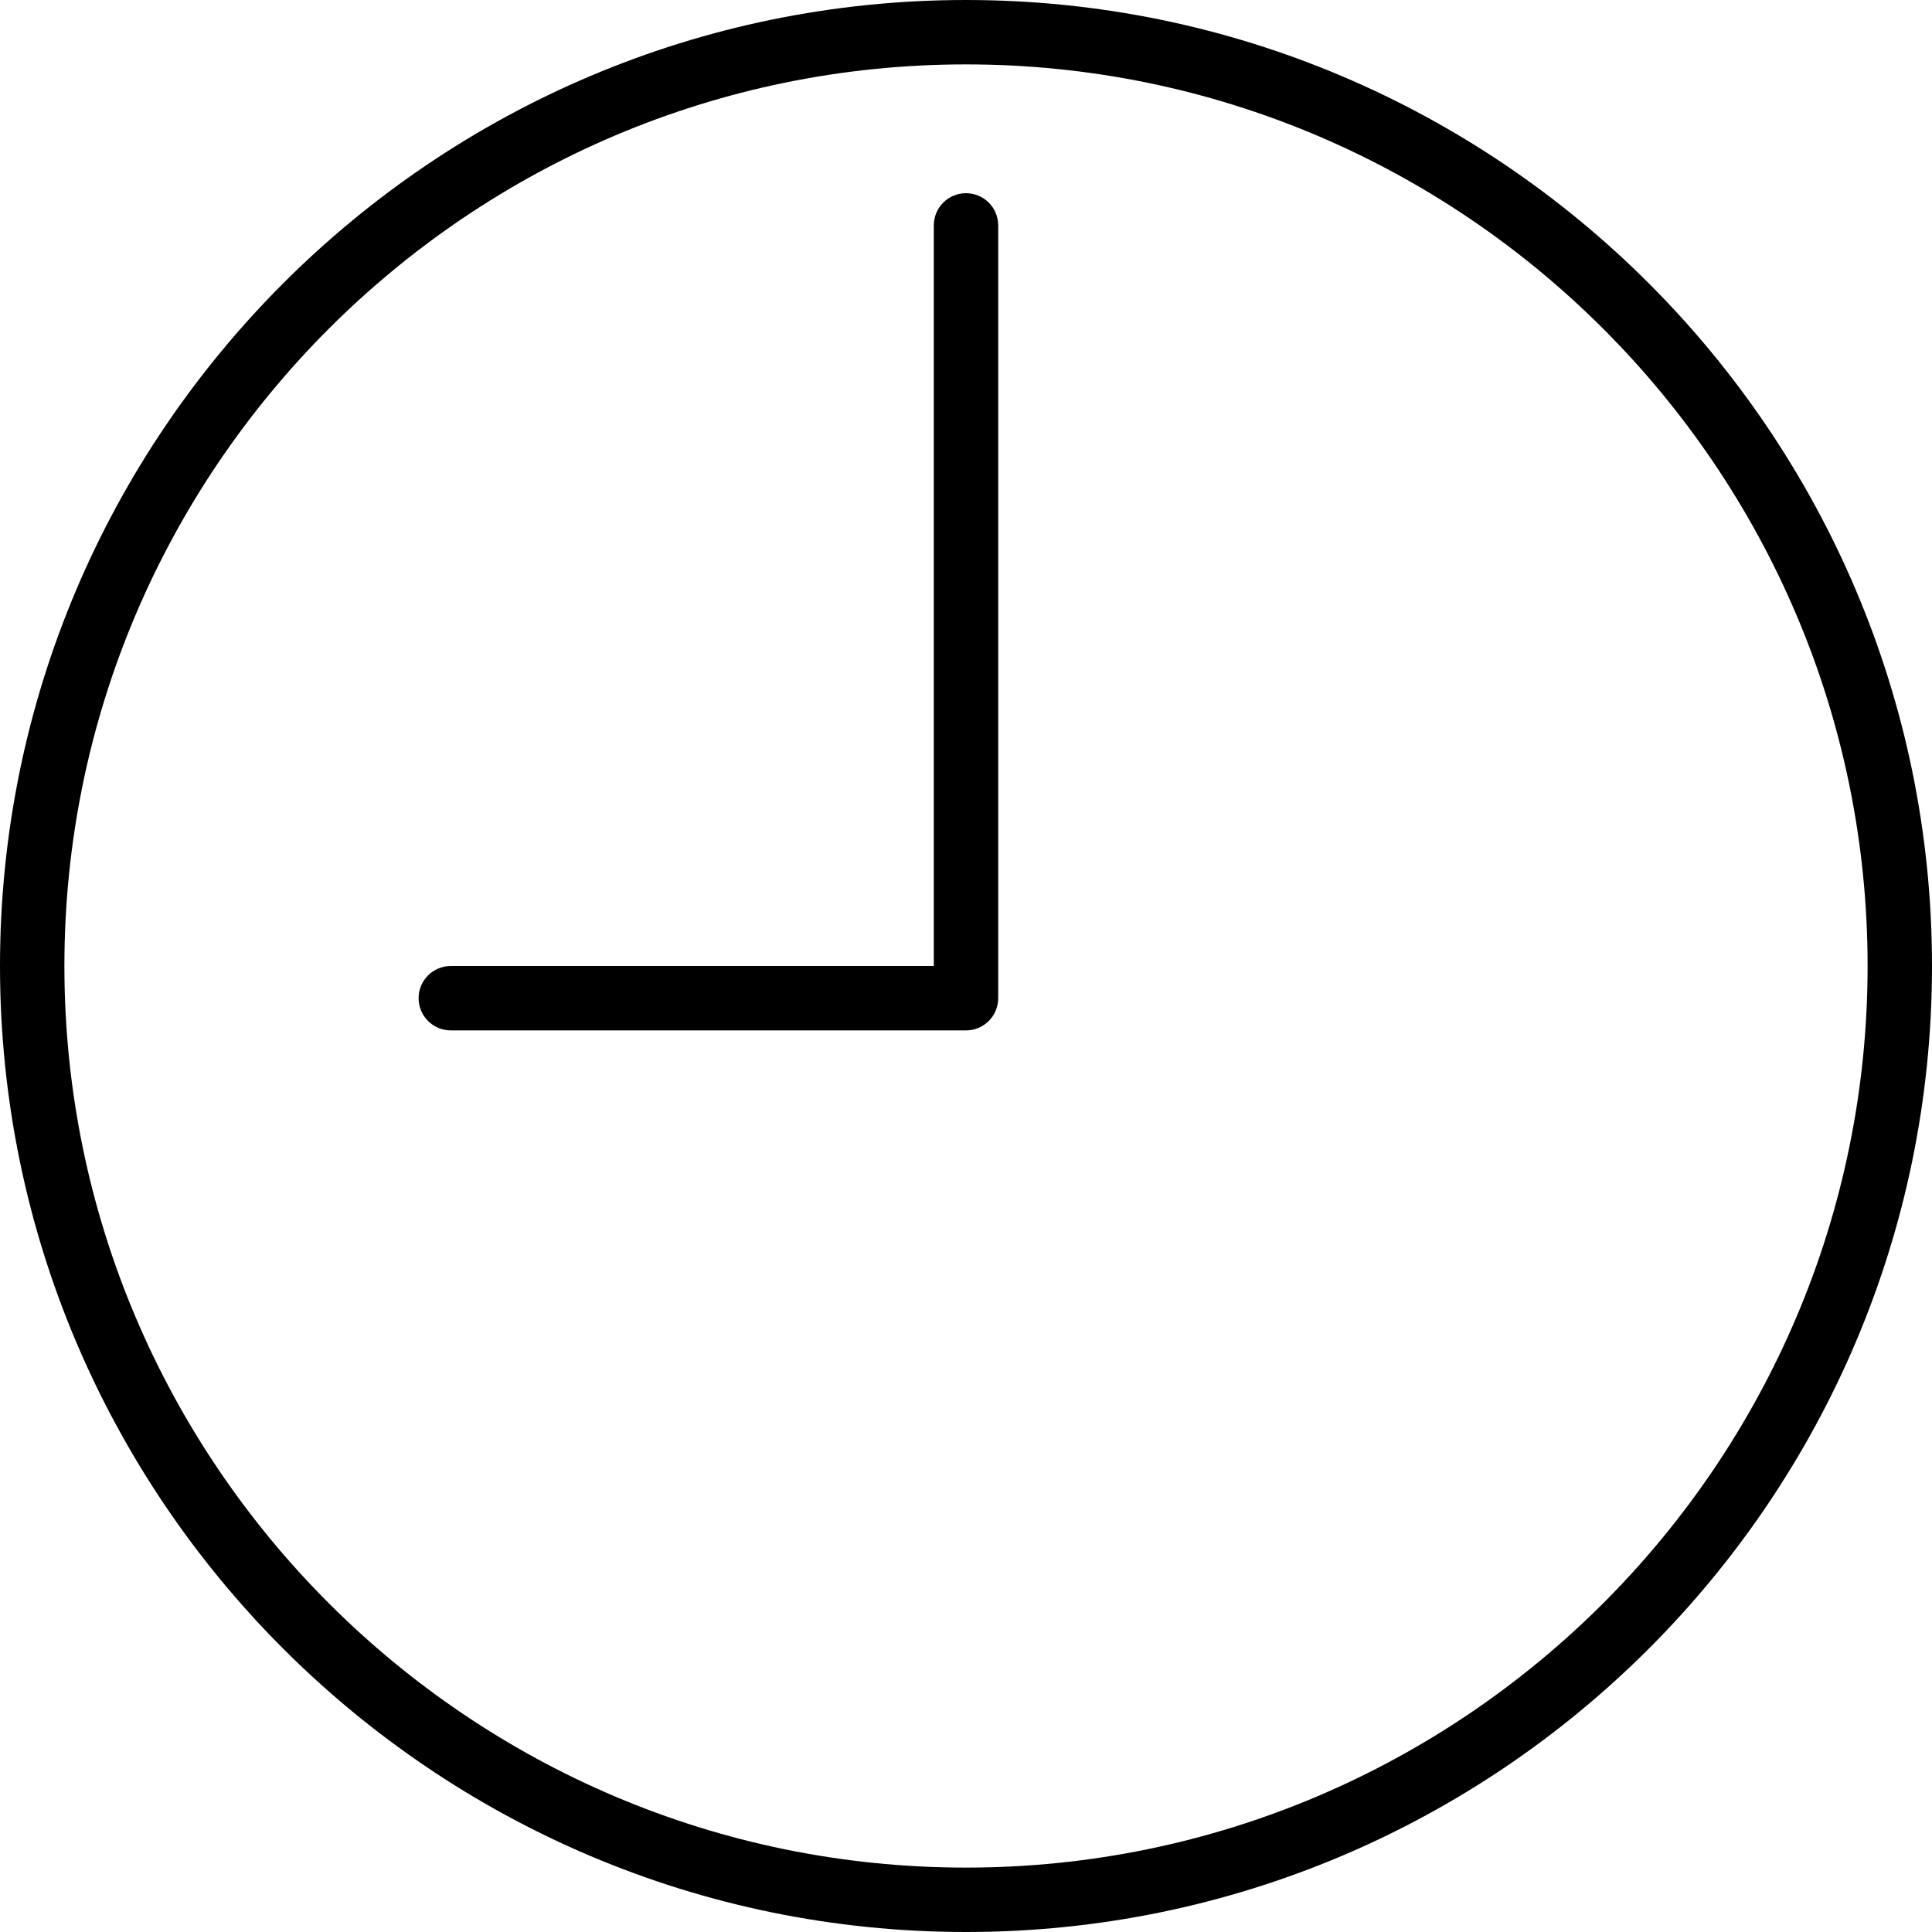
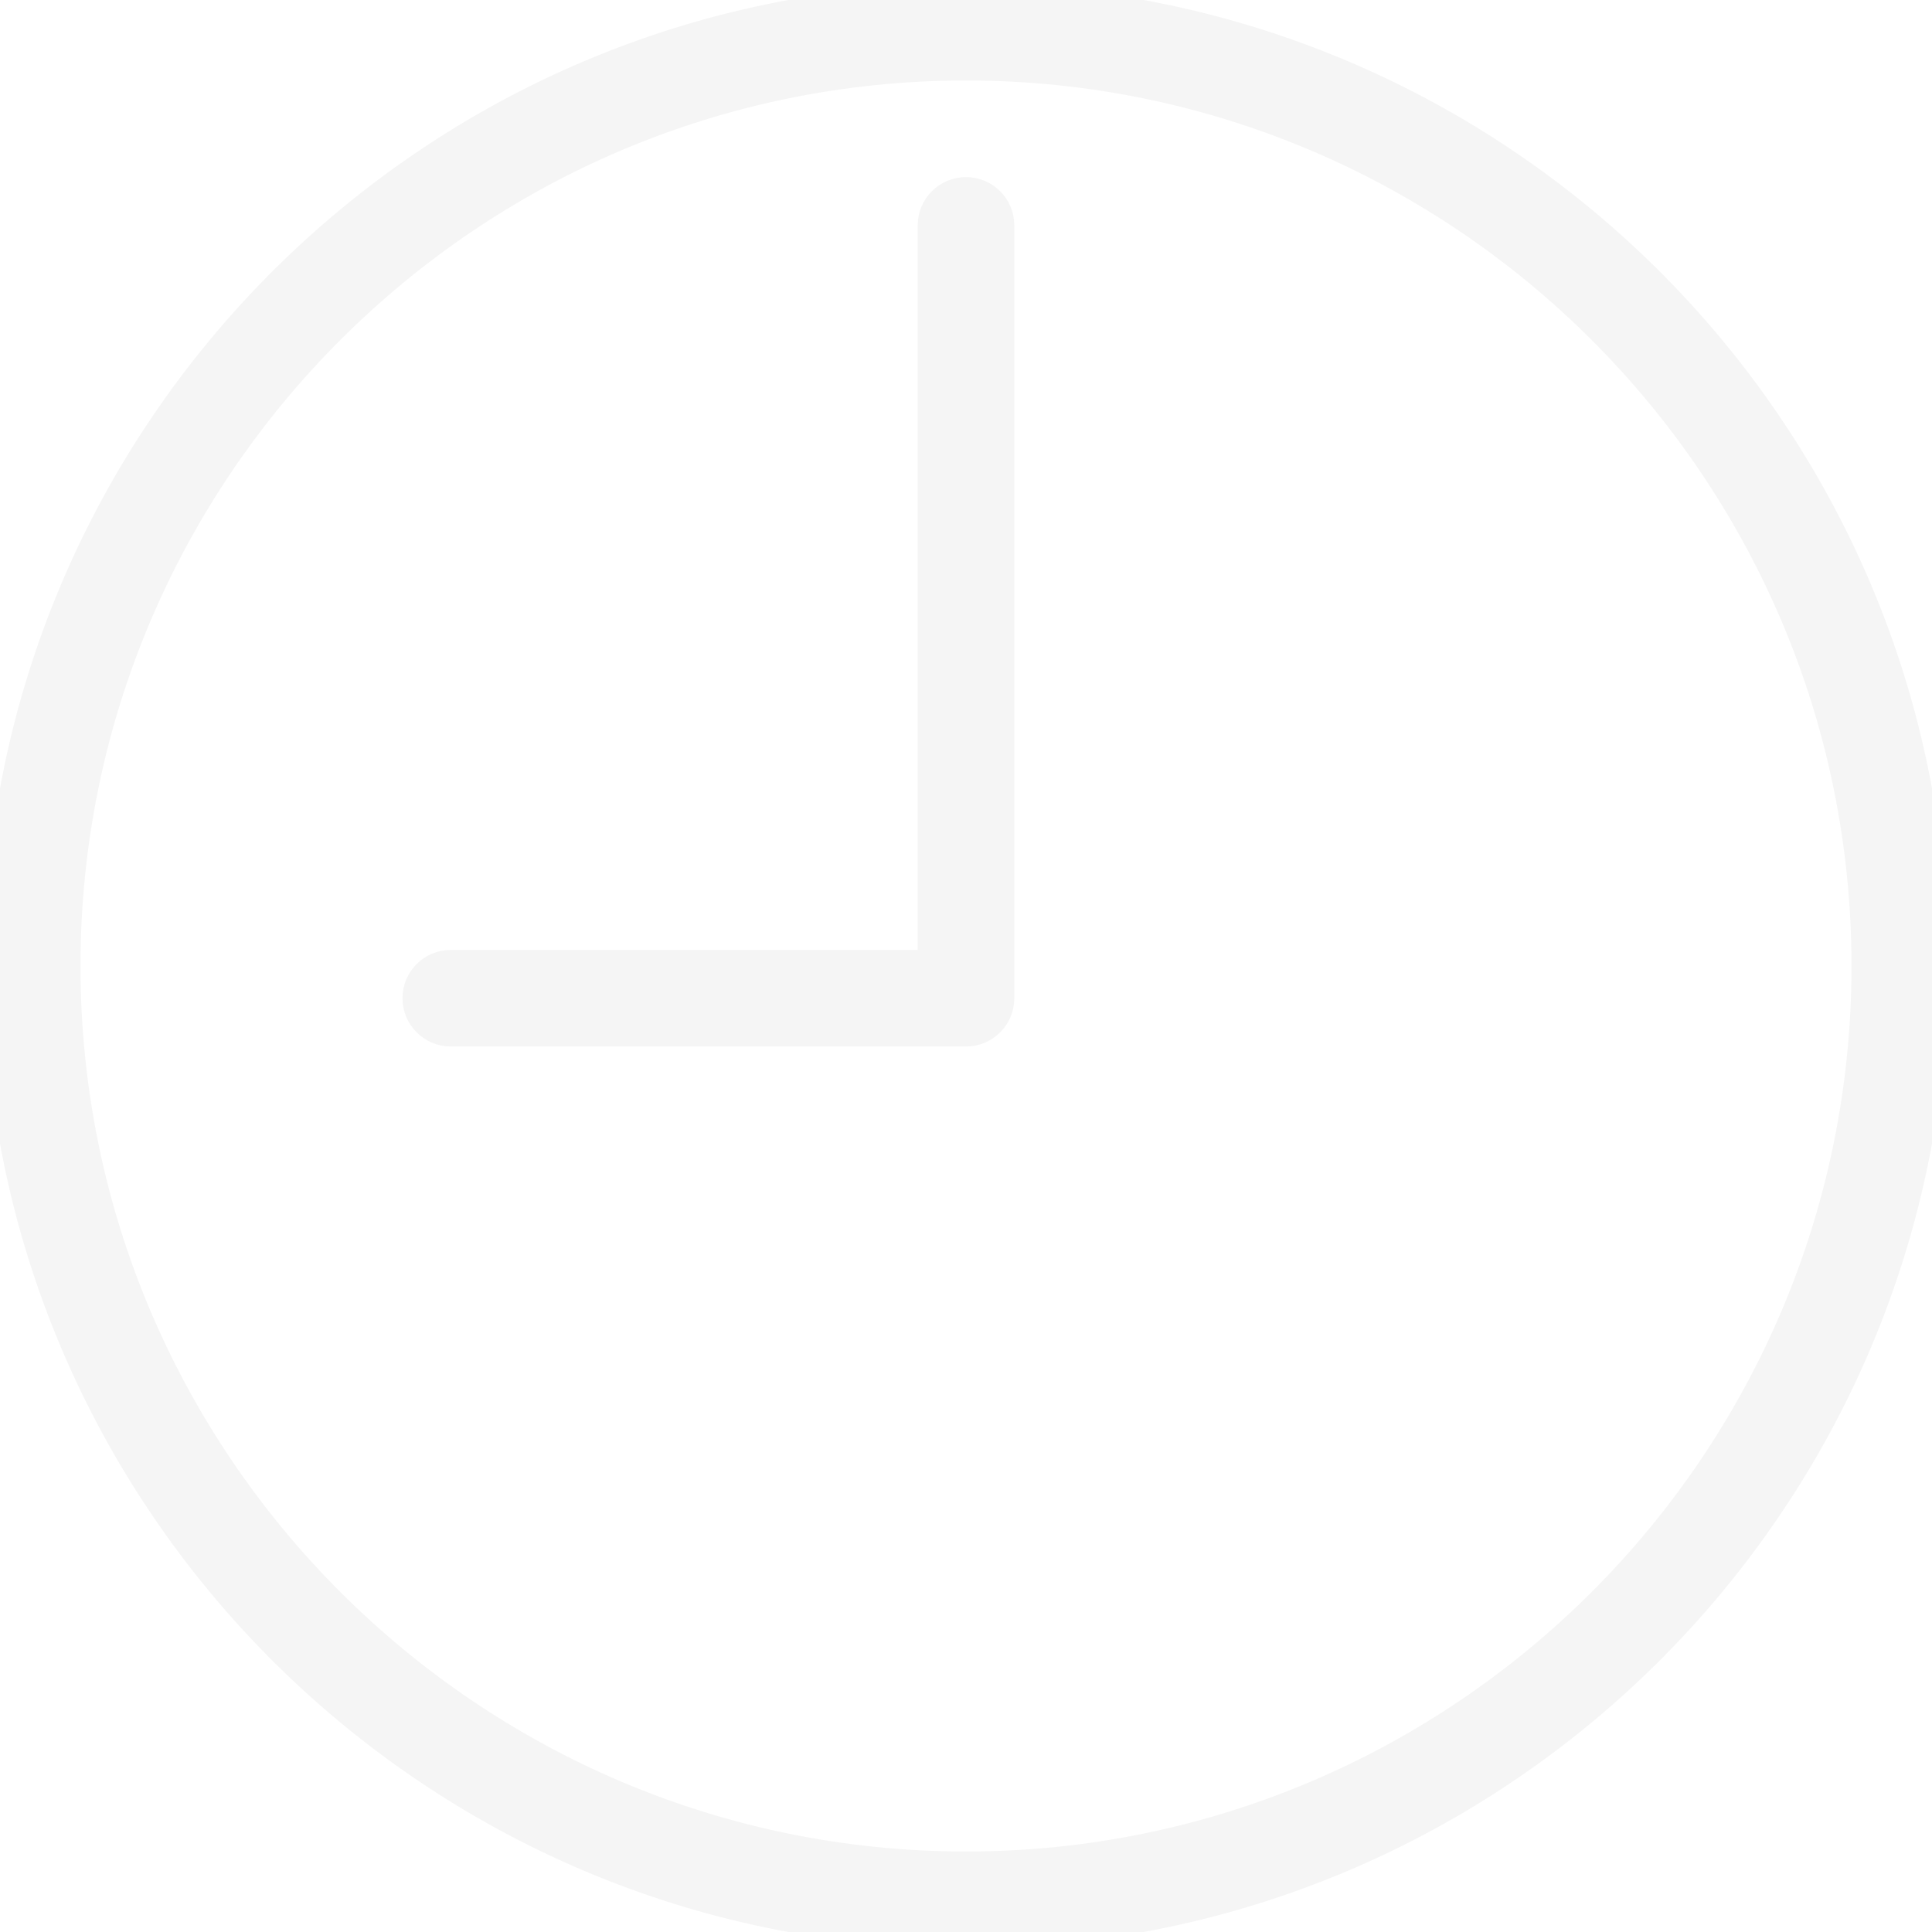
- <svg xmlns="http://www.w3.org/2000/svg" version="1.1" id="Capa_1" x="0px" y="0px" viewBox="0 0 60 60" style="enable-background:new 0 0 60 60;" xml:space="preserve">
+ <svg xmlns="http://www.w3.org/2000/svg" version="1.1" id="Capa_1" x="0px" y="0px" viewBox="0 0 60 60" style="enable-background:new 0 0 60 60;" xml:space="preserve" stroke="whitesmoke" fill="whitesmoke">
  <g>
    <path d="M30,0C13.458,0,0,13.458,0,30s13.458,30,30,30s30-13.458,30-30S46.542,0,30,0z M30,58C14.561,58,2,45.439,2,30   S14.561,2,30,2s28,12.561,28,28S45.439,58,30,58z" />
    <path d="M30,6c-0.552,0-1,0.447-1,1v23H14c-0.552,0-1,0.447-1,1s0.448,1,1,1h16c0.552,0,1-0.447,1-1V7C31,6.447,30.552,6,30,6z" />
  </g>
  <g>
</g>
  <g>
</g>
  <g>
</g>
  <g>
</g>
  <g>
</g>
  <g>
</g>
  <g>
</g>
  <g>
</g>
  <g>
</g>
  <g>
</g>
  <g>
</g>
  <g>
</g>
  <g>
</g>
  <g>
</g>
  <g>
</g>
</svg>
